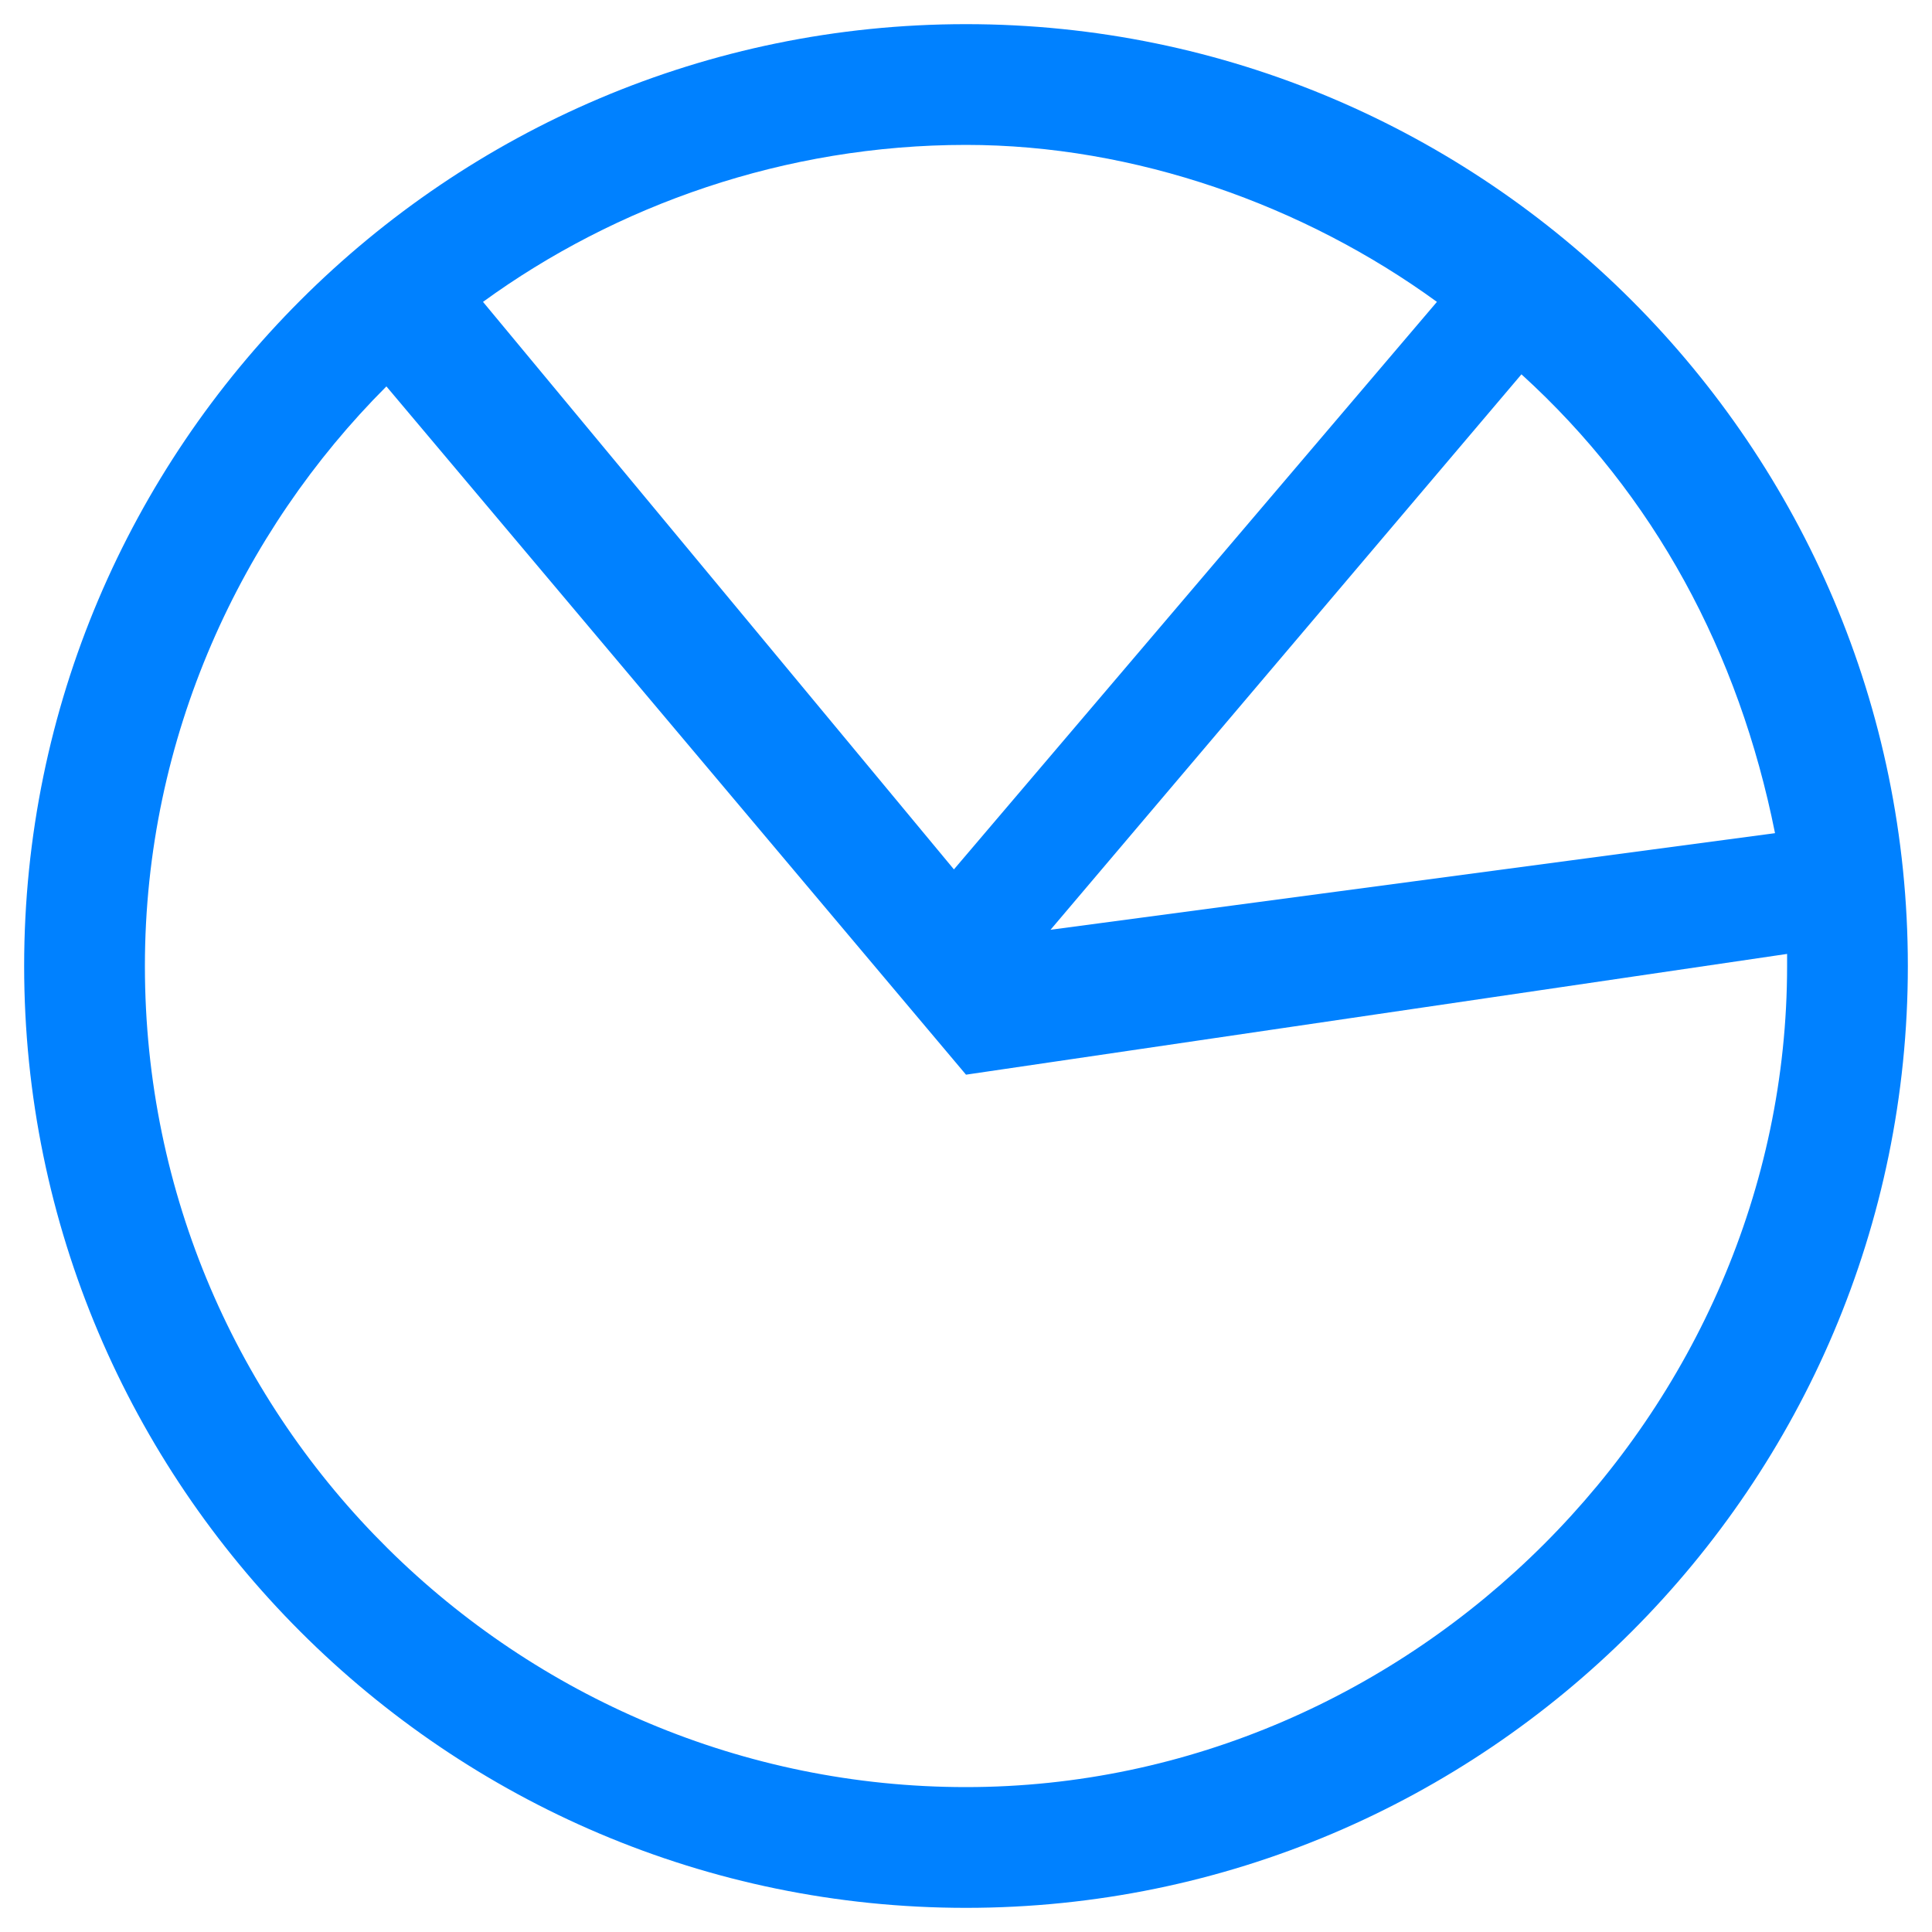
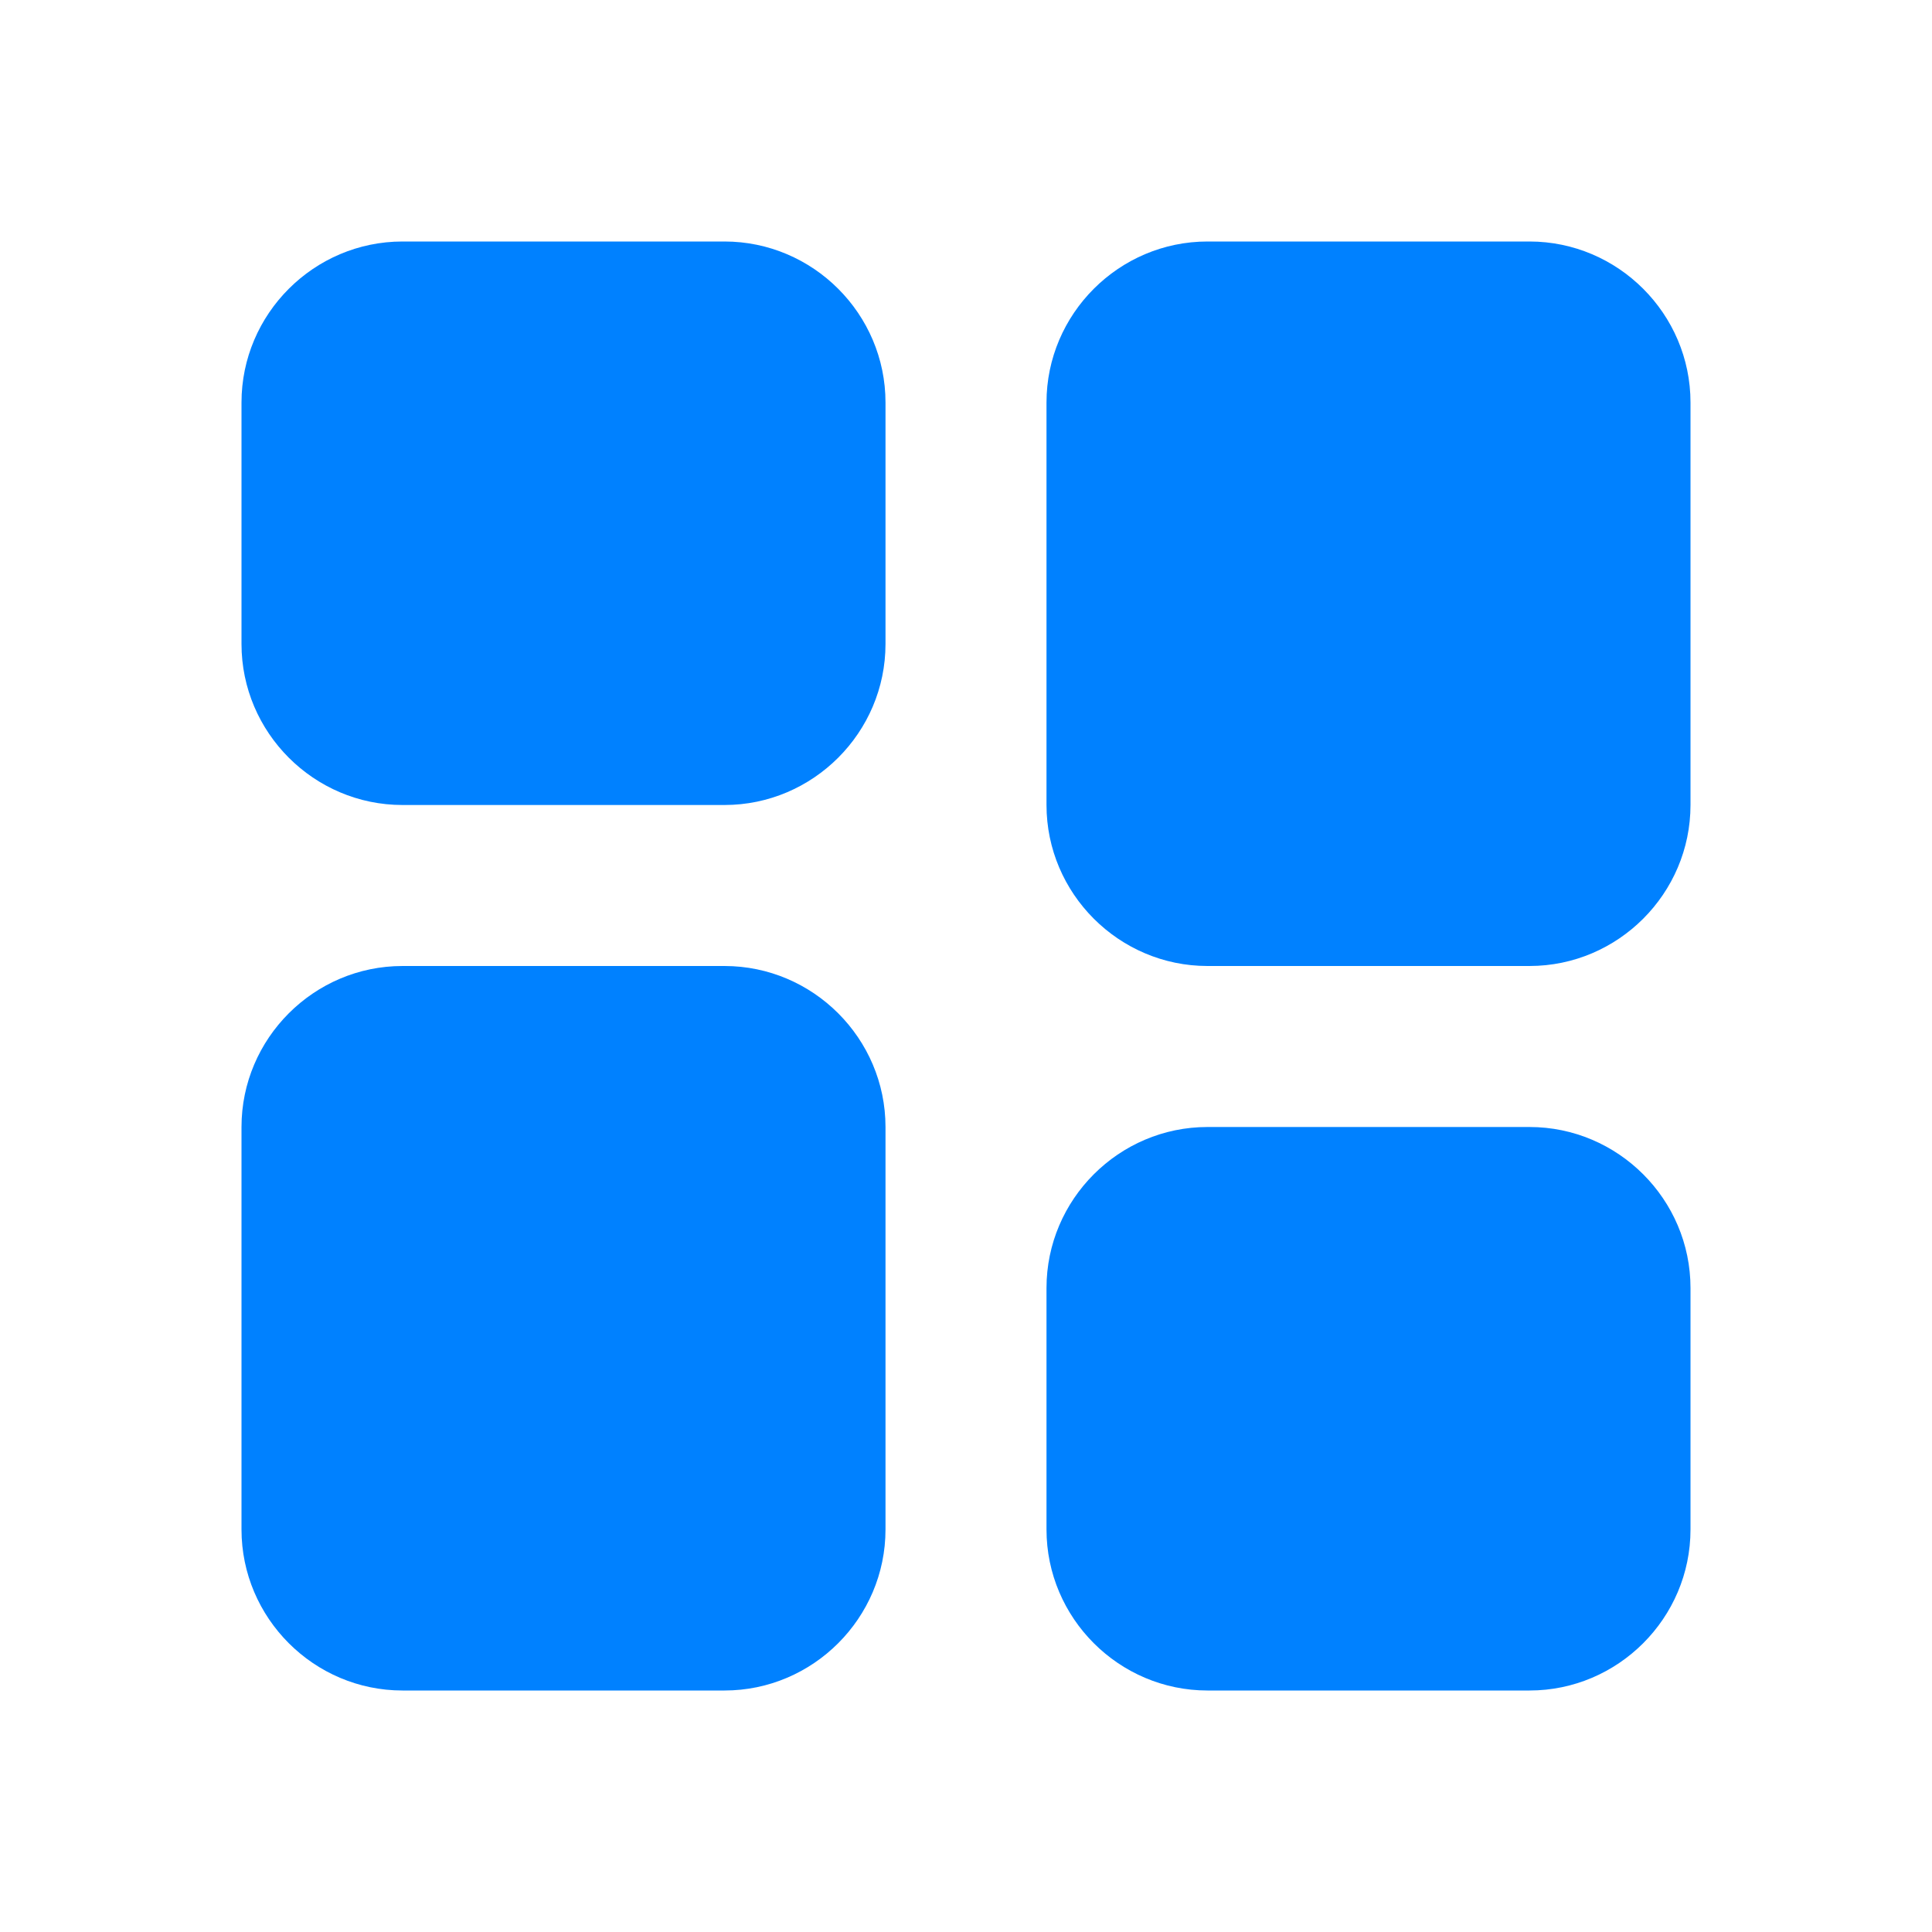
- <svg xmlns="http://www.w3.org/2000/svg" t="1742635494821" class="icon" viewBox="0 0 1024 1024" version="1.1" p-id="9591" width="128" height="128">
-   <path d="M512 12.8C236.8 12.8 12.8 236.8 12.8 512s224 499.2 499.2 499.2 499.2-224 499.2-499.2S787.2 12.8 512 12.8zM940.8 441.6 556.8 492.8l249.6-294.4C876.8 262.4 921.6 345.6 940.8 441.6zM761.6 160l-256 300.8L256 160c70.4-51.2 160-83.2 256-83.2C601.6 76.8 691.2 108.8 761.6 160zM512 947.2c-236.8 0-435.2-192-435.2-435.2 0-121.6 51.2-230.4 128-307.2L512 569.6l0 0 0 0 0 0 0 0 435.2-64c0 6.4 0 6.4 0 6.4C947.2 748.8 748.8 947.2 512 947.2z" p-id="9592" fill="#0081ff" />
+ <svg xmlns="http://www.w3.org/2000/svg" t="1742828372367" class="icon" viewBox="0 0 1024 1024" version="1.1" p-id="2646" width="128" height="128">
+   <path d="M384 426.667H213.333c-46.933 0-85.333-38.4-85.333-85.333V213.333c0-46.933 38.4-85.333 85.333-85.333h170.667c46.933 0 85.333 38.4 85.333 85.333v128c0 46.933-38.4 85.333-85.333 85.333zM384 896H213.333c-46.933 0-85.333-38.4-85.333-85.333v-213.333c0-46.933 38.4-85.333 85.333-85.333h170.667c46.933 0 85.333 38.4 85.333 85.333v213.333c0 46.933-38.4 85.333-85.333 85.333zM810.667 512h-170.667c-46.933 0-85.333-38.4-85.333-85.333V213.333c0-46.933 38.4-85.333 85.333-85.333h170.667c46.933 0 85.333 38.4 85.333 85.333v213.333c0 46.933-38.4 85.333-85.333 85.333zM810.667 896h-170.667c-46.933 0-85.333-38.4-85.333-85.333v-128c0-46.933 38.4-85.333 85.333-85.333h170.667c46.933 0 85.333 38.4 85.333 85.333v128c0 46.933-38.4 85.333-85.333 85.333z" fill="#0081ff" p-id="2647" />
</svg>
